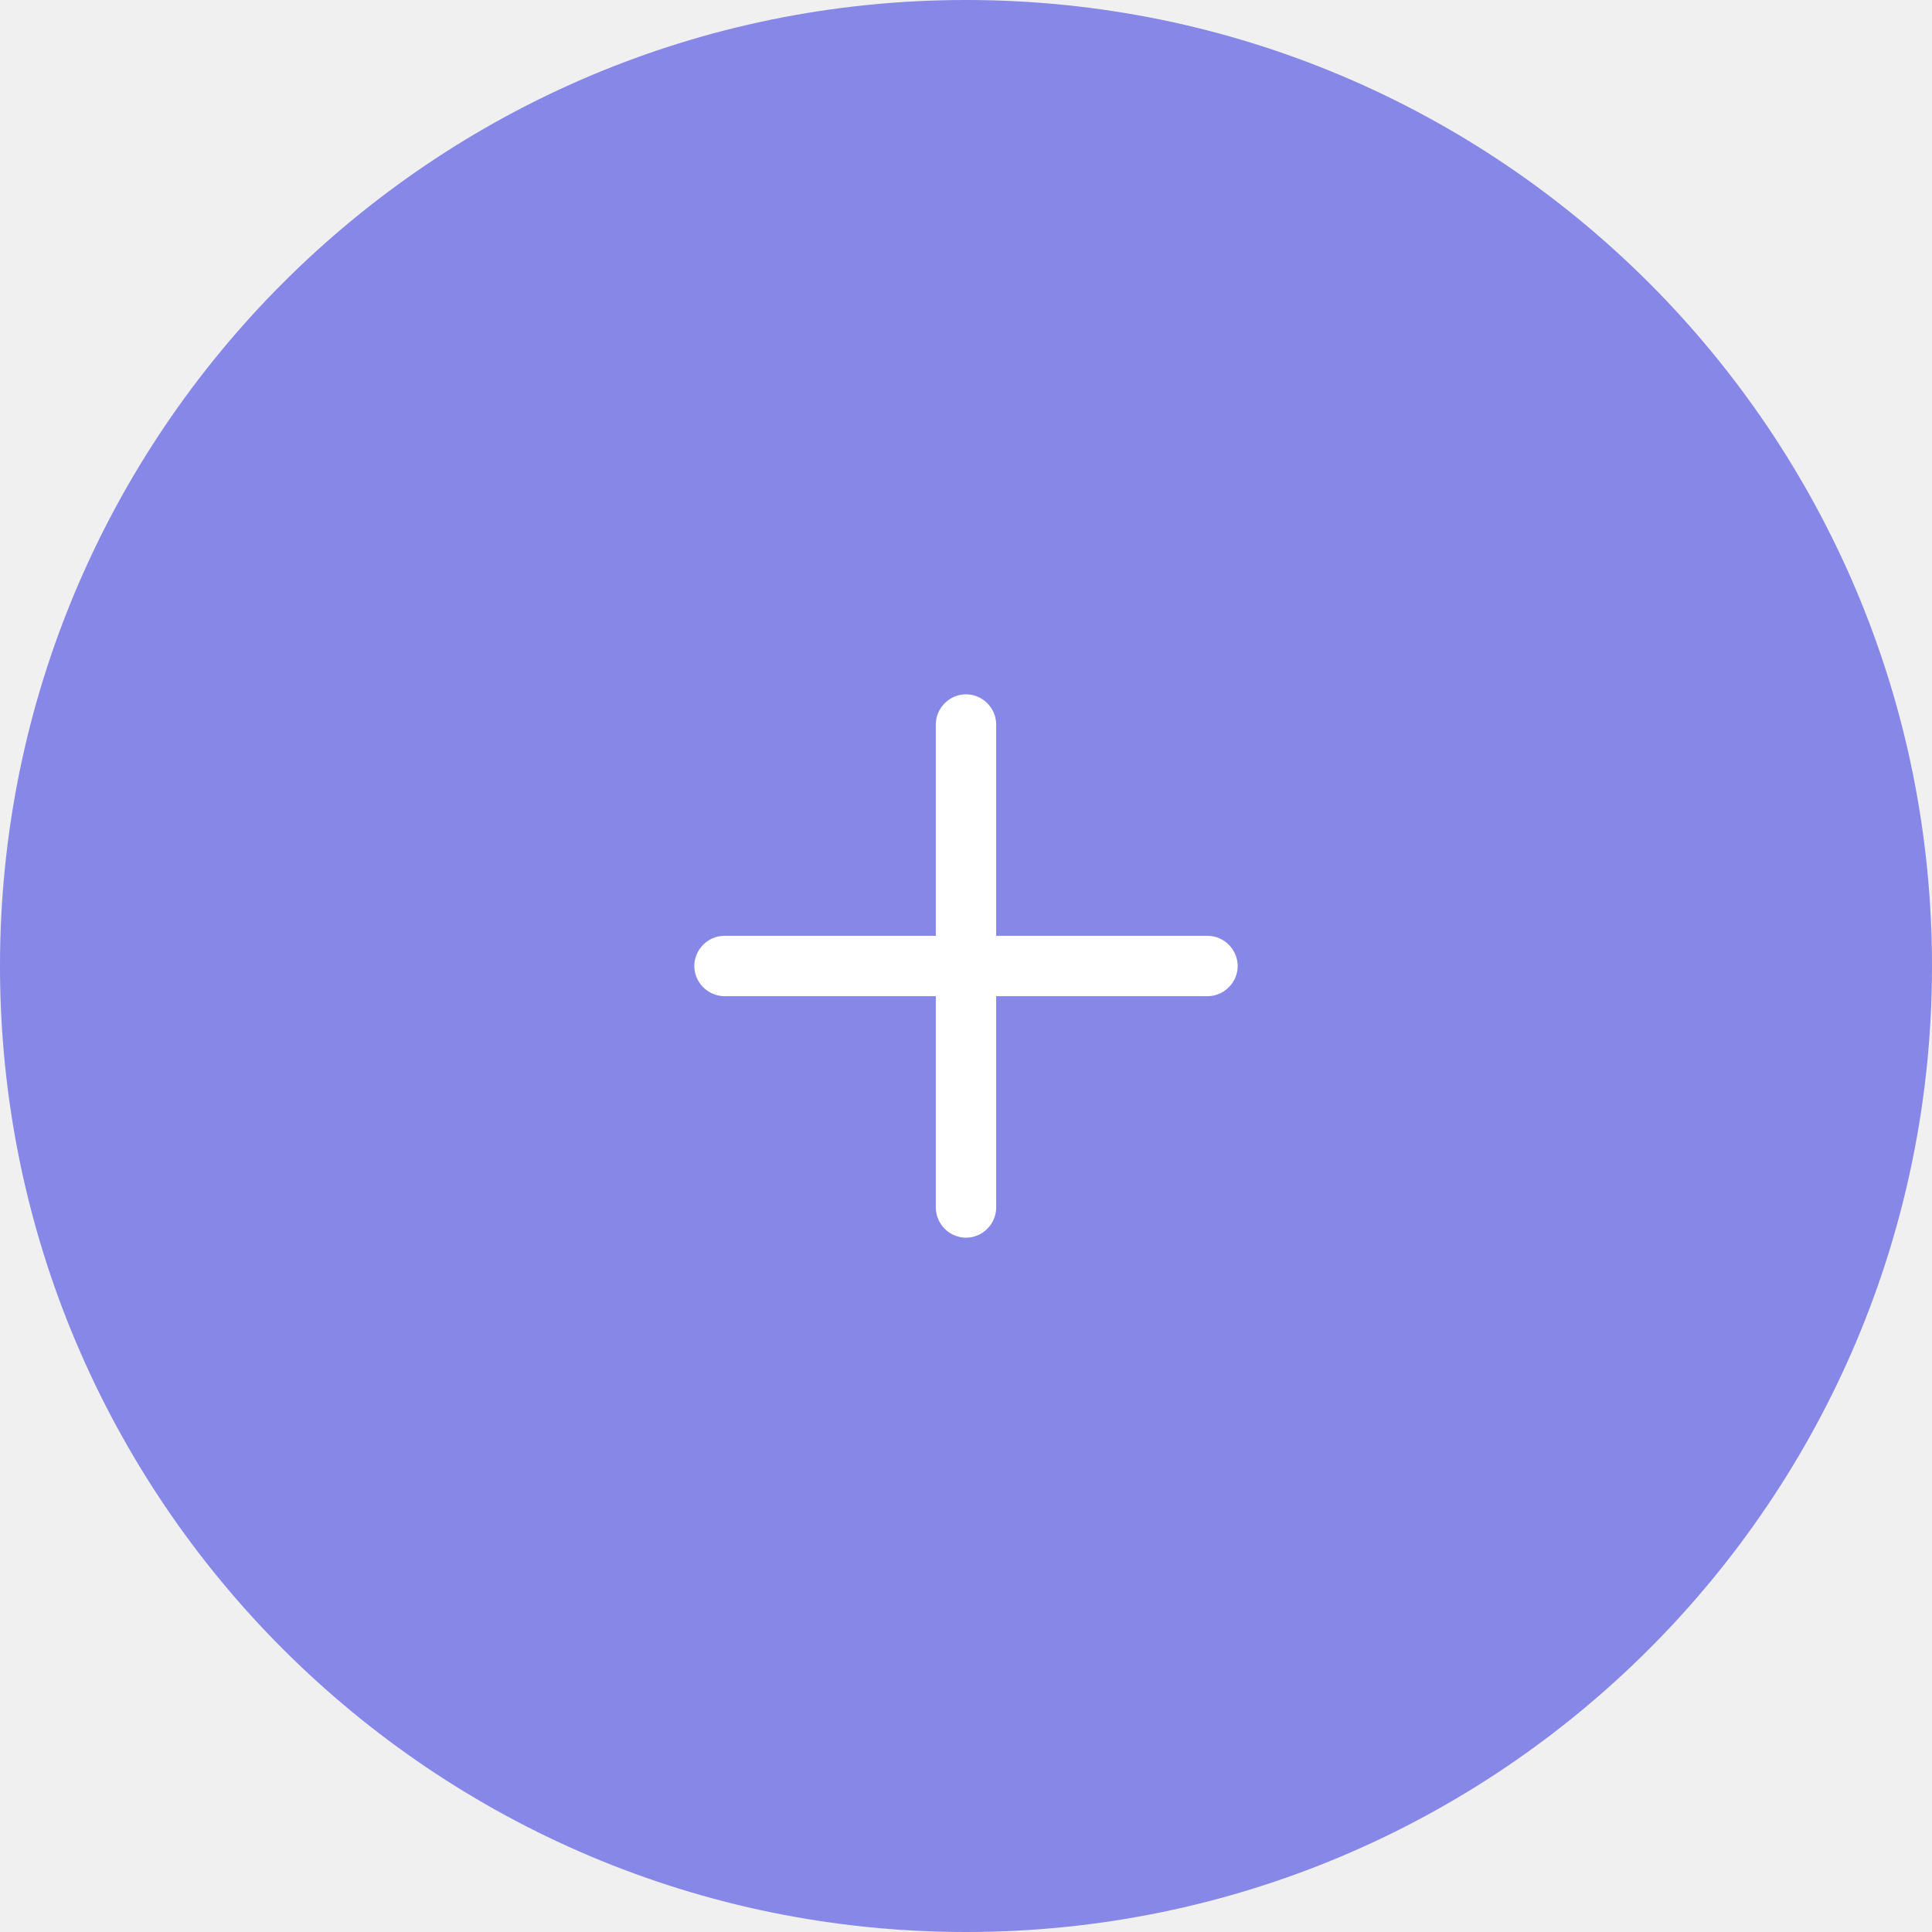
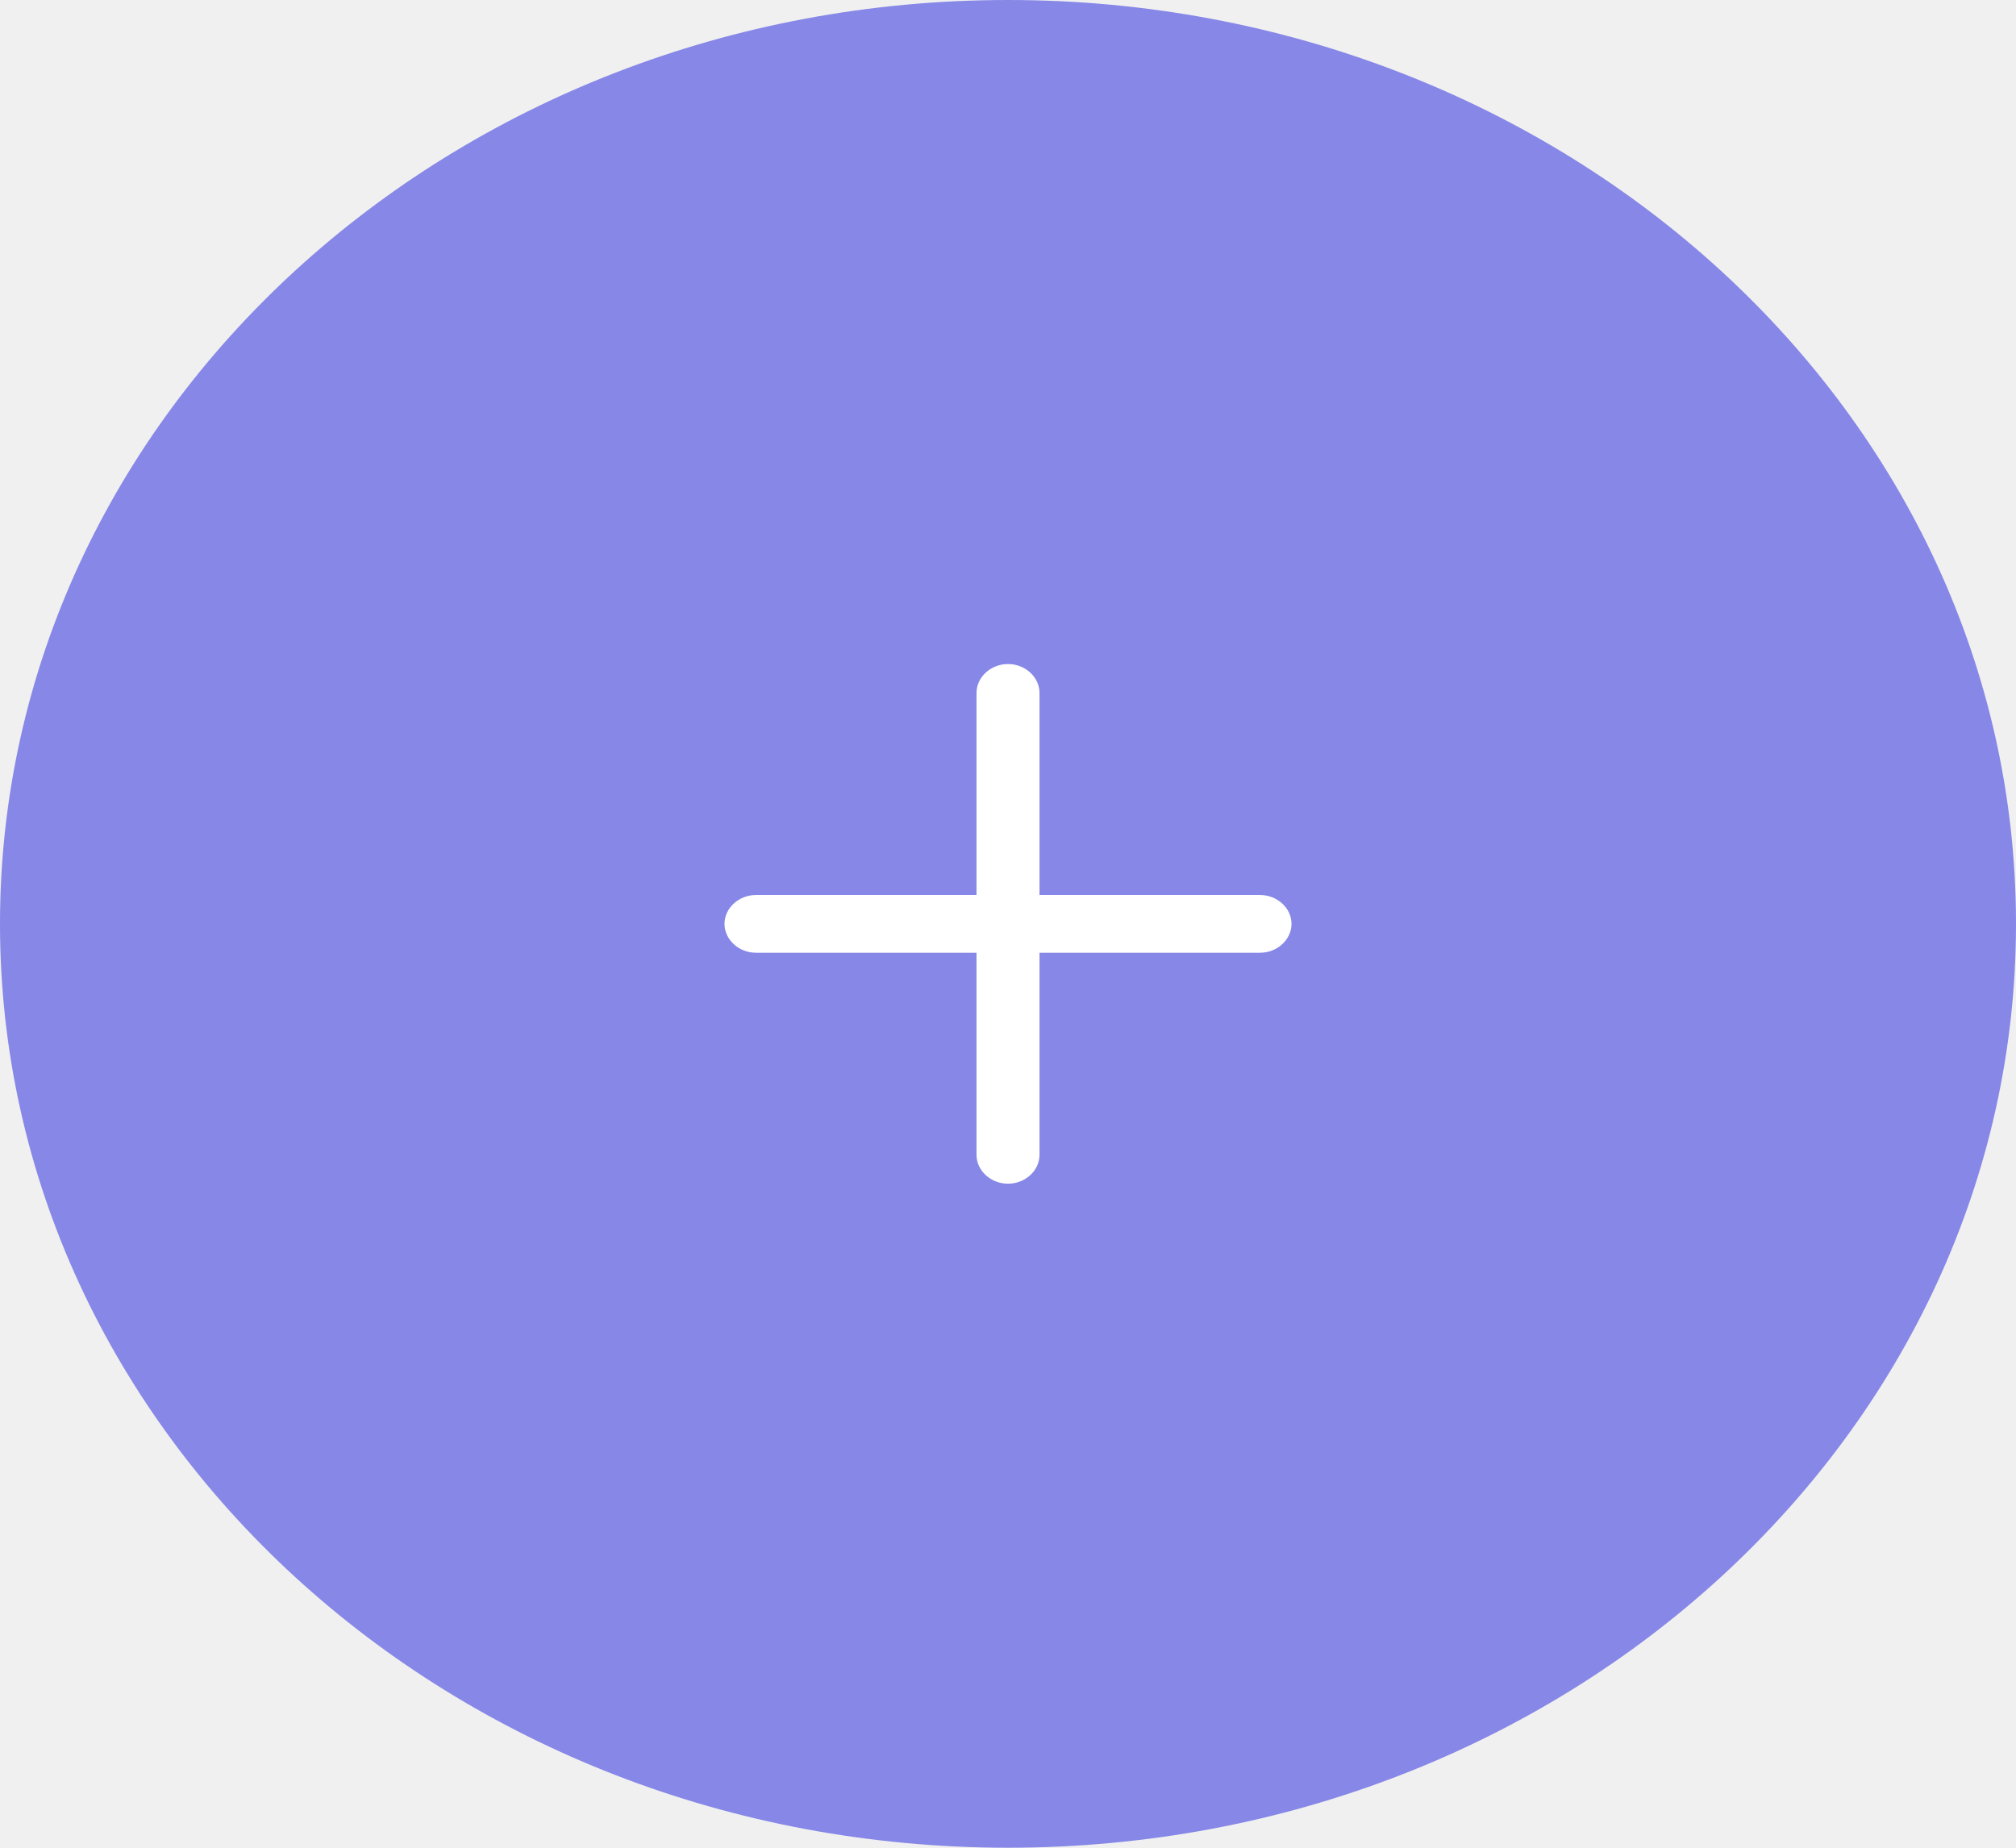
- <svg xmlns="http://www.w3.org/2000/svg" width="64" height="64" viewBox="0 0 64 64" fill="none">
-   <circle cx="32" cy="32" r="32" fill="#8687E7" />
-   <path d="M40 33H24C23.453 33 23 32.547 23 32C23 31.453 23.453 31 24 31H40C40.547 31 41 31.453 41 32C41 32.547 40.547 33 40 33Z" fill="white" />
-   <path d="M32 41C31.453 41 31 40.547 31 40V24C31 23.453 31.453 23 32 23C32.547 23 33 23.453 33 24V40C33 40.547 32.547 41 32 41Z" fill="white" />
+ <svg xmlns="http://www.w3.org/2000/svg" width="108" height="99" viewBox="0 0 108 99" fill="none">
+   <ellipse cx="54" cy="49.5" rx="54" ry="49.5" fill="#8687E7" />
+   <path d="M67.5 51.047H40.5C39.578 51.047 38.813 50.346 38.813 49.5C38.813 48.654 39.578 47.953 40.5 47.953H67.5C68.423 47.953 69.188 48.654 69.188 49.5C69.188 50.346 68.423 51.047 67.5 51.047Z" fill="white" />
+   <path d="M54 63.422C53.078 63.422 52.313 62.721 52.313 61.875V37.125C52.313 36.279 53.078 35.578 54 35.578C54.923 35.578 55.688 36.279 55.688 37.125V61.875C55.688 62.721 54.923 63.422 54 63.422Z" fill="white" />
</svg>
